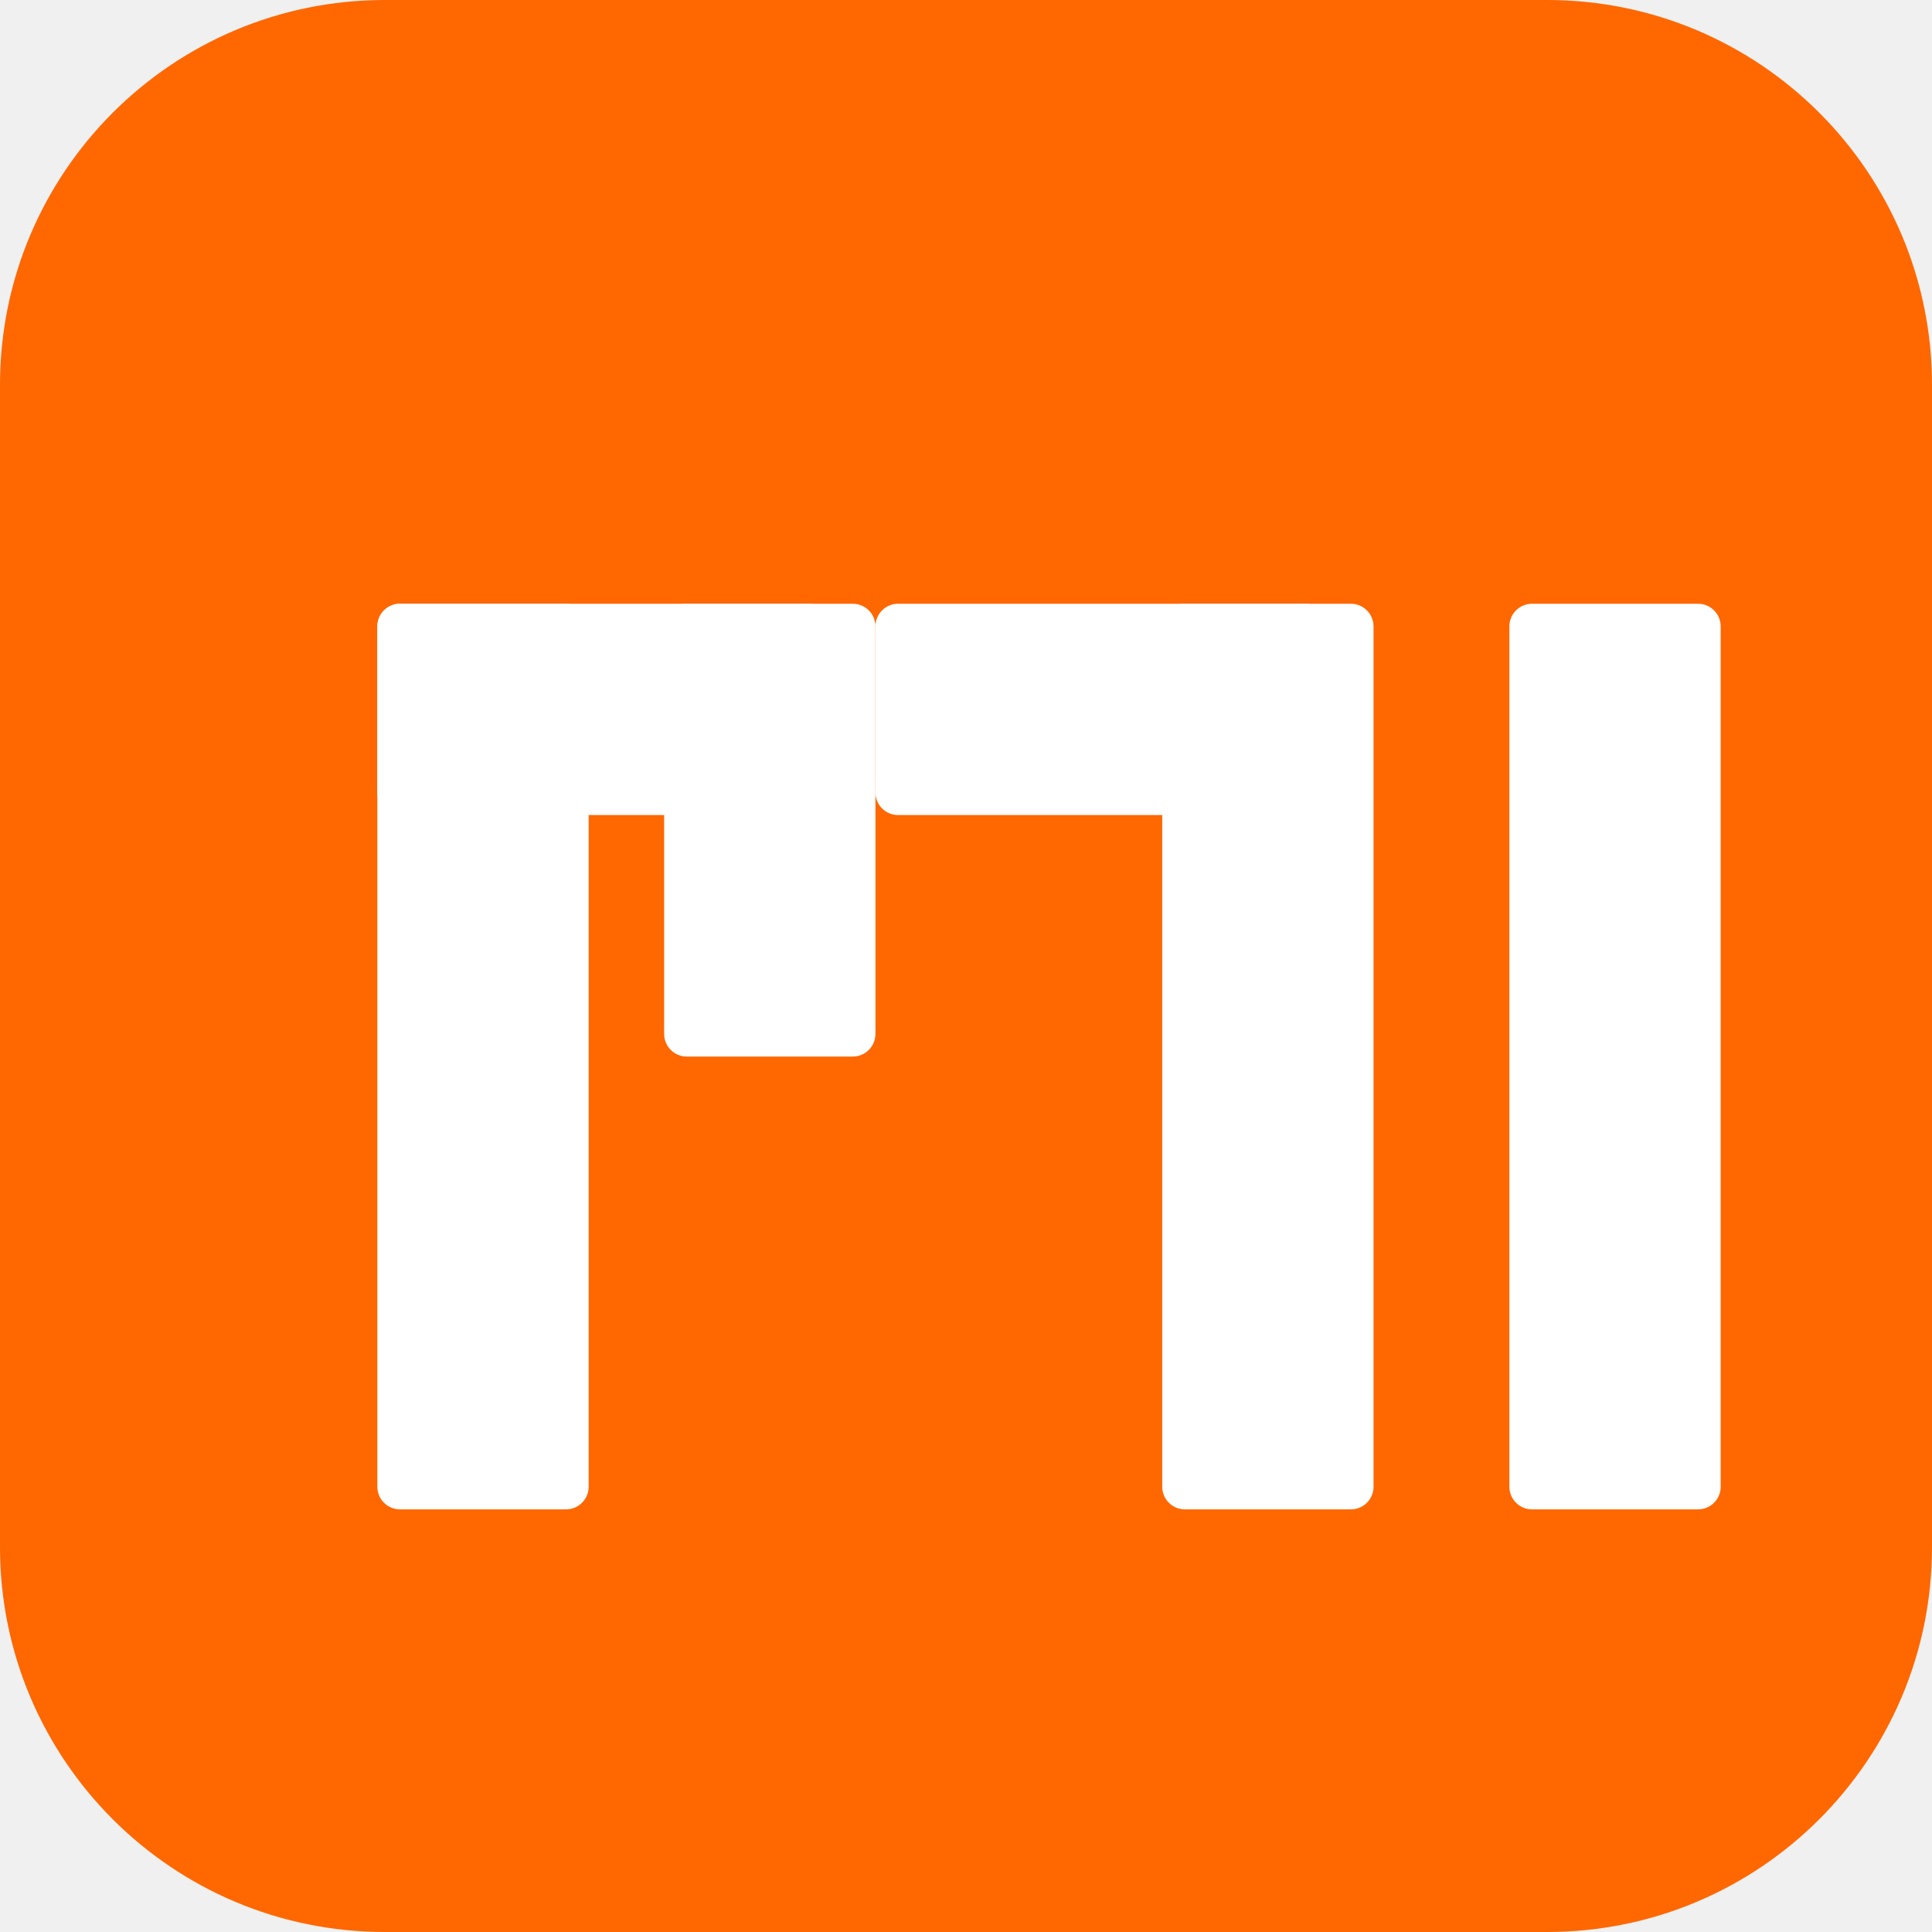
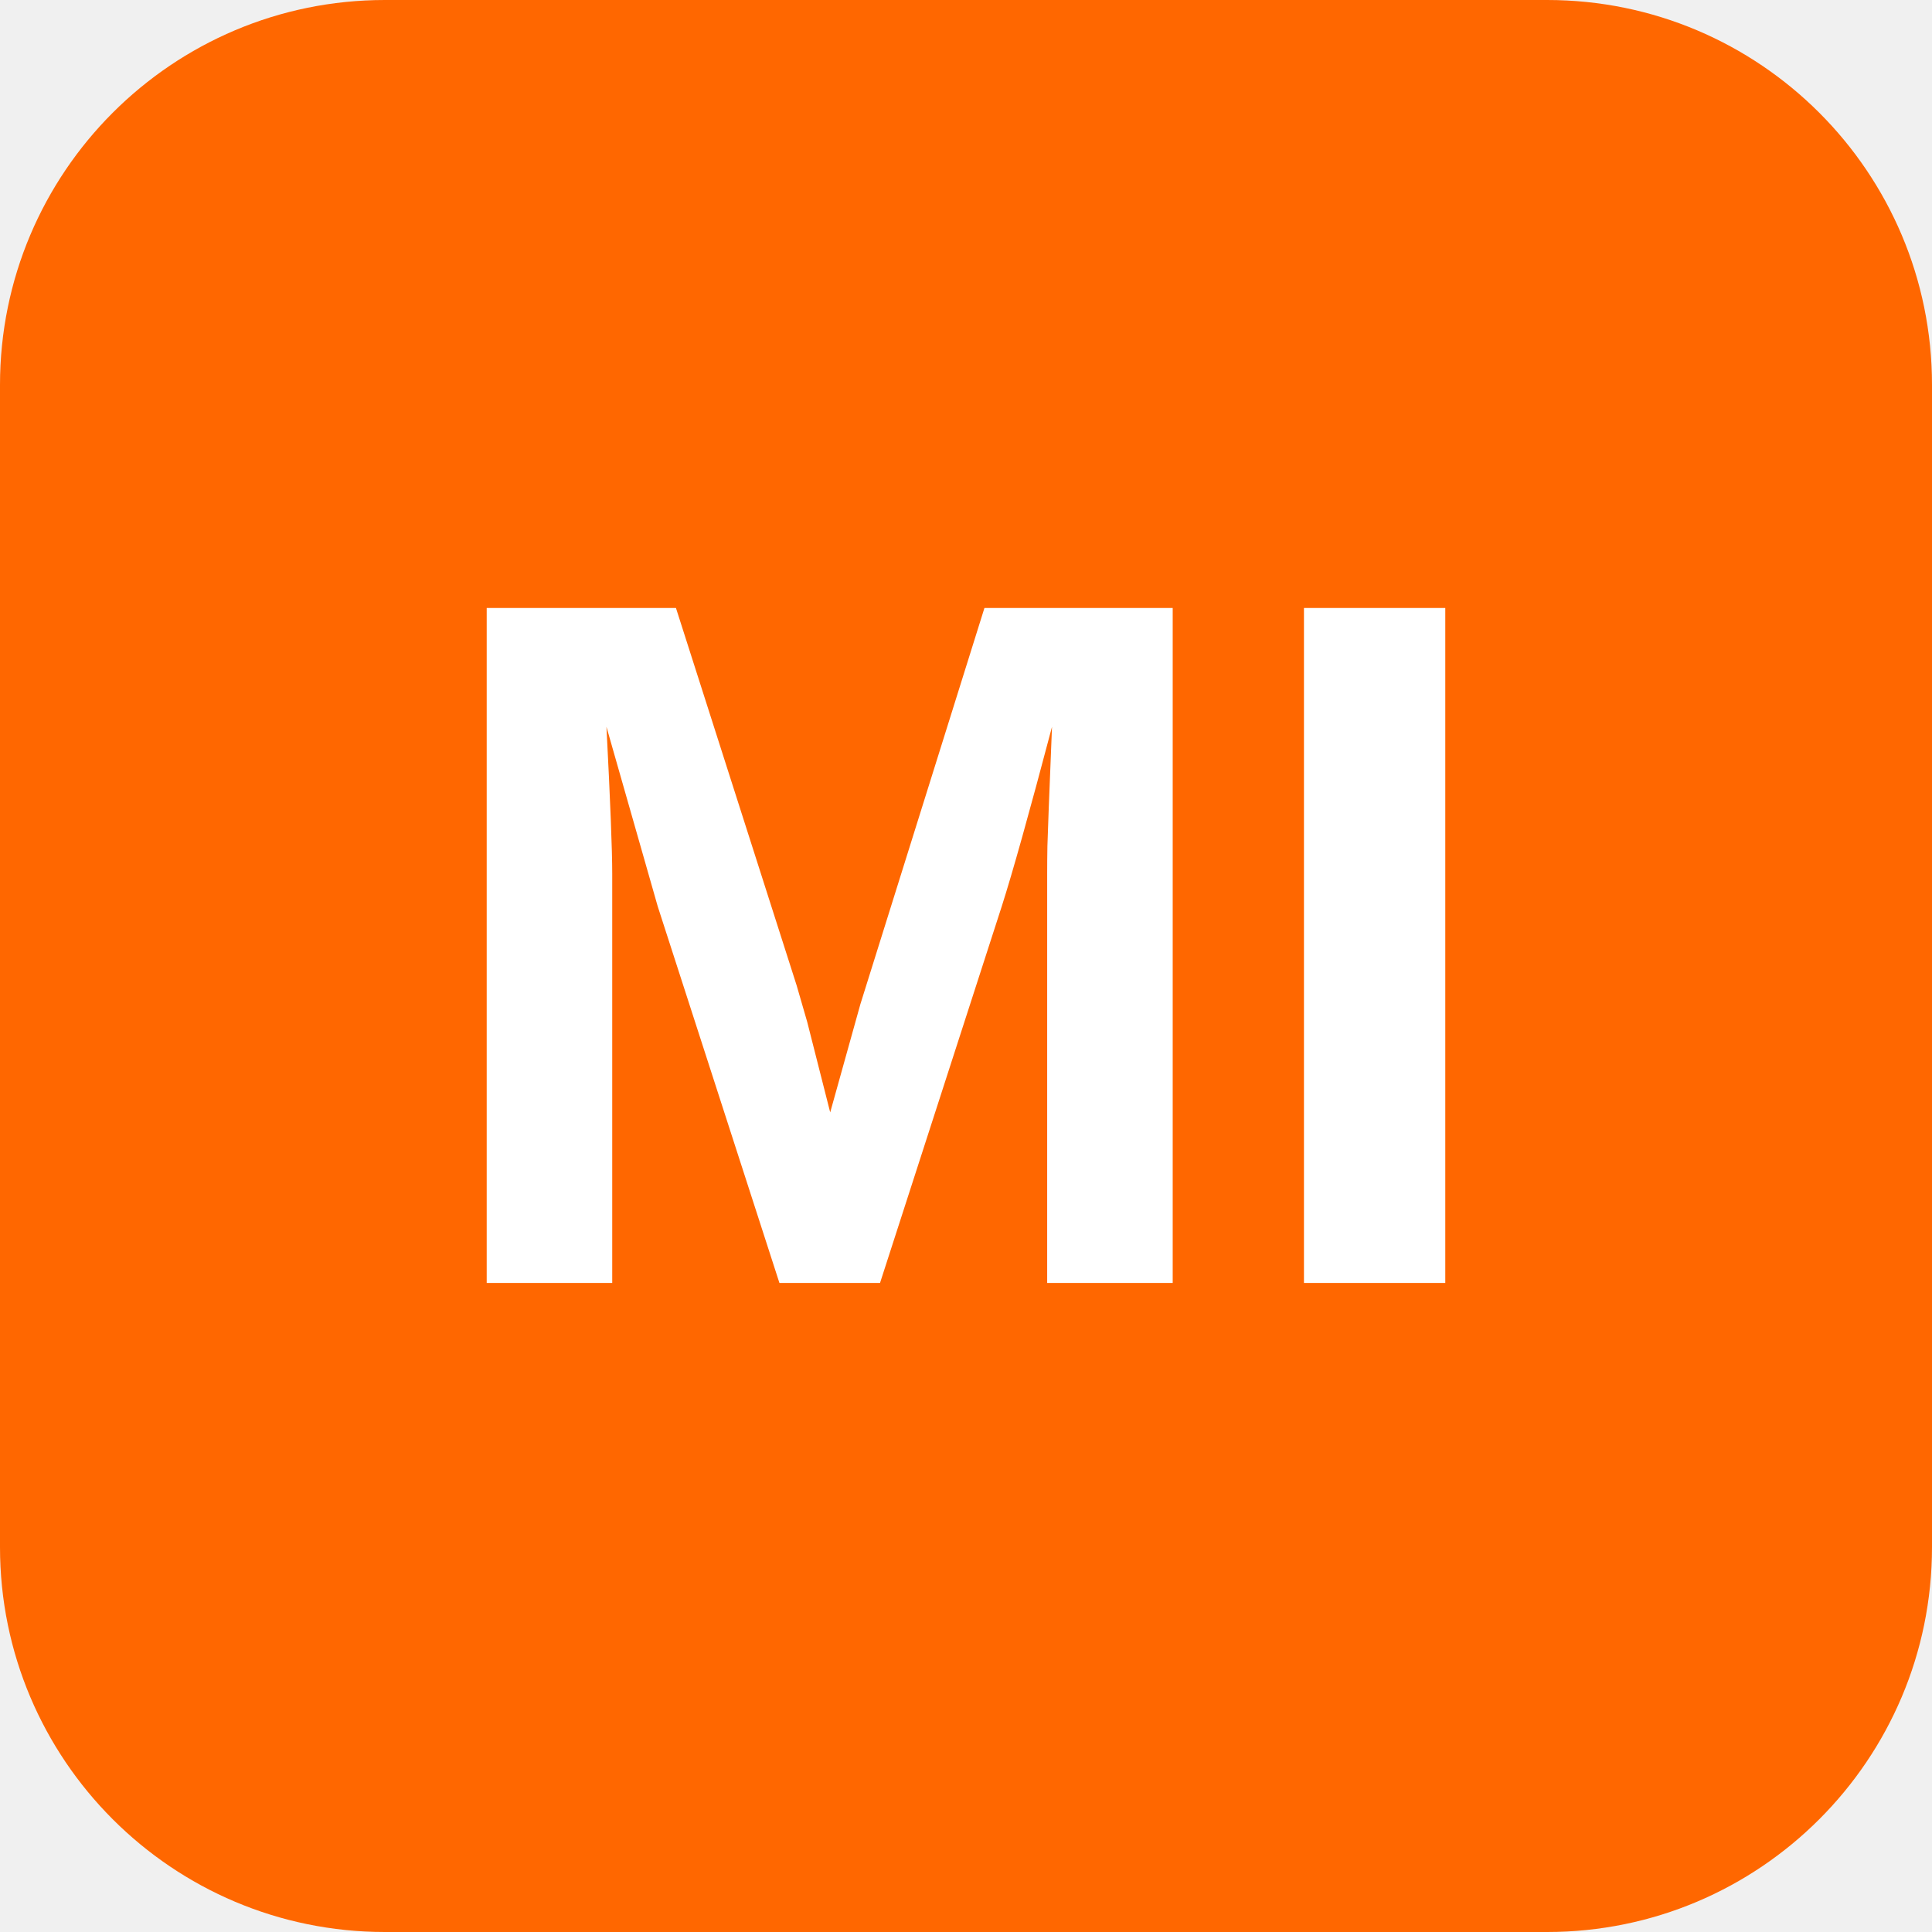
<svg xmlns="http://www.w3.org/2000/svg" viewBox="0 0 512 512">
  <rect width="512" height="512" rx="102" fill="#FF6700" />
-   <g fill="white">
-     <rect x="100" y="160" width="56" height="240" rx="6" />
-     <rect x="100" y="160" width="120" height="56" rx="6" />
-     <rect x="176" y="160" width="56" height="120" rx="6" />
-     <rect x="232" y="160" width="120" height="56" rx="6" />
-     <rect x="308" y="160" width="56" height="240" rx="6" />
-     <rect x="400" y="160" width="56" height="240" rx="6" />
-   </g>
+   <text x="256" y="340" text-anchor="middle" font-family="Arial, Helvetica, sans-serif" font-size="260" font-weight="bold" fill="white">MI</text>
</svg>
